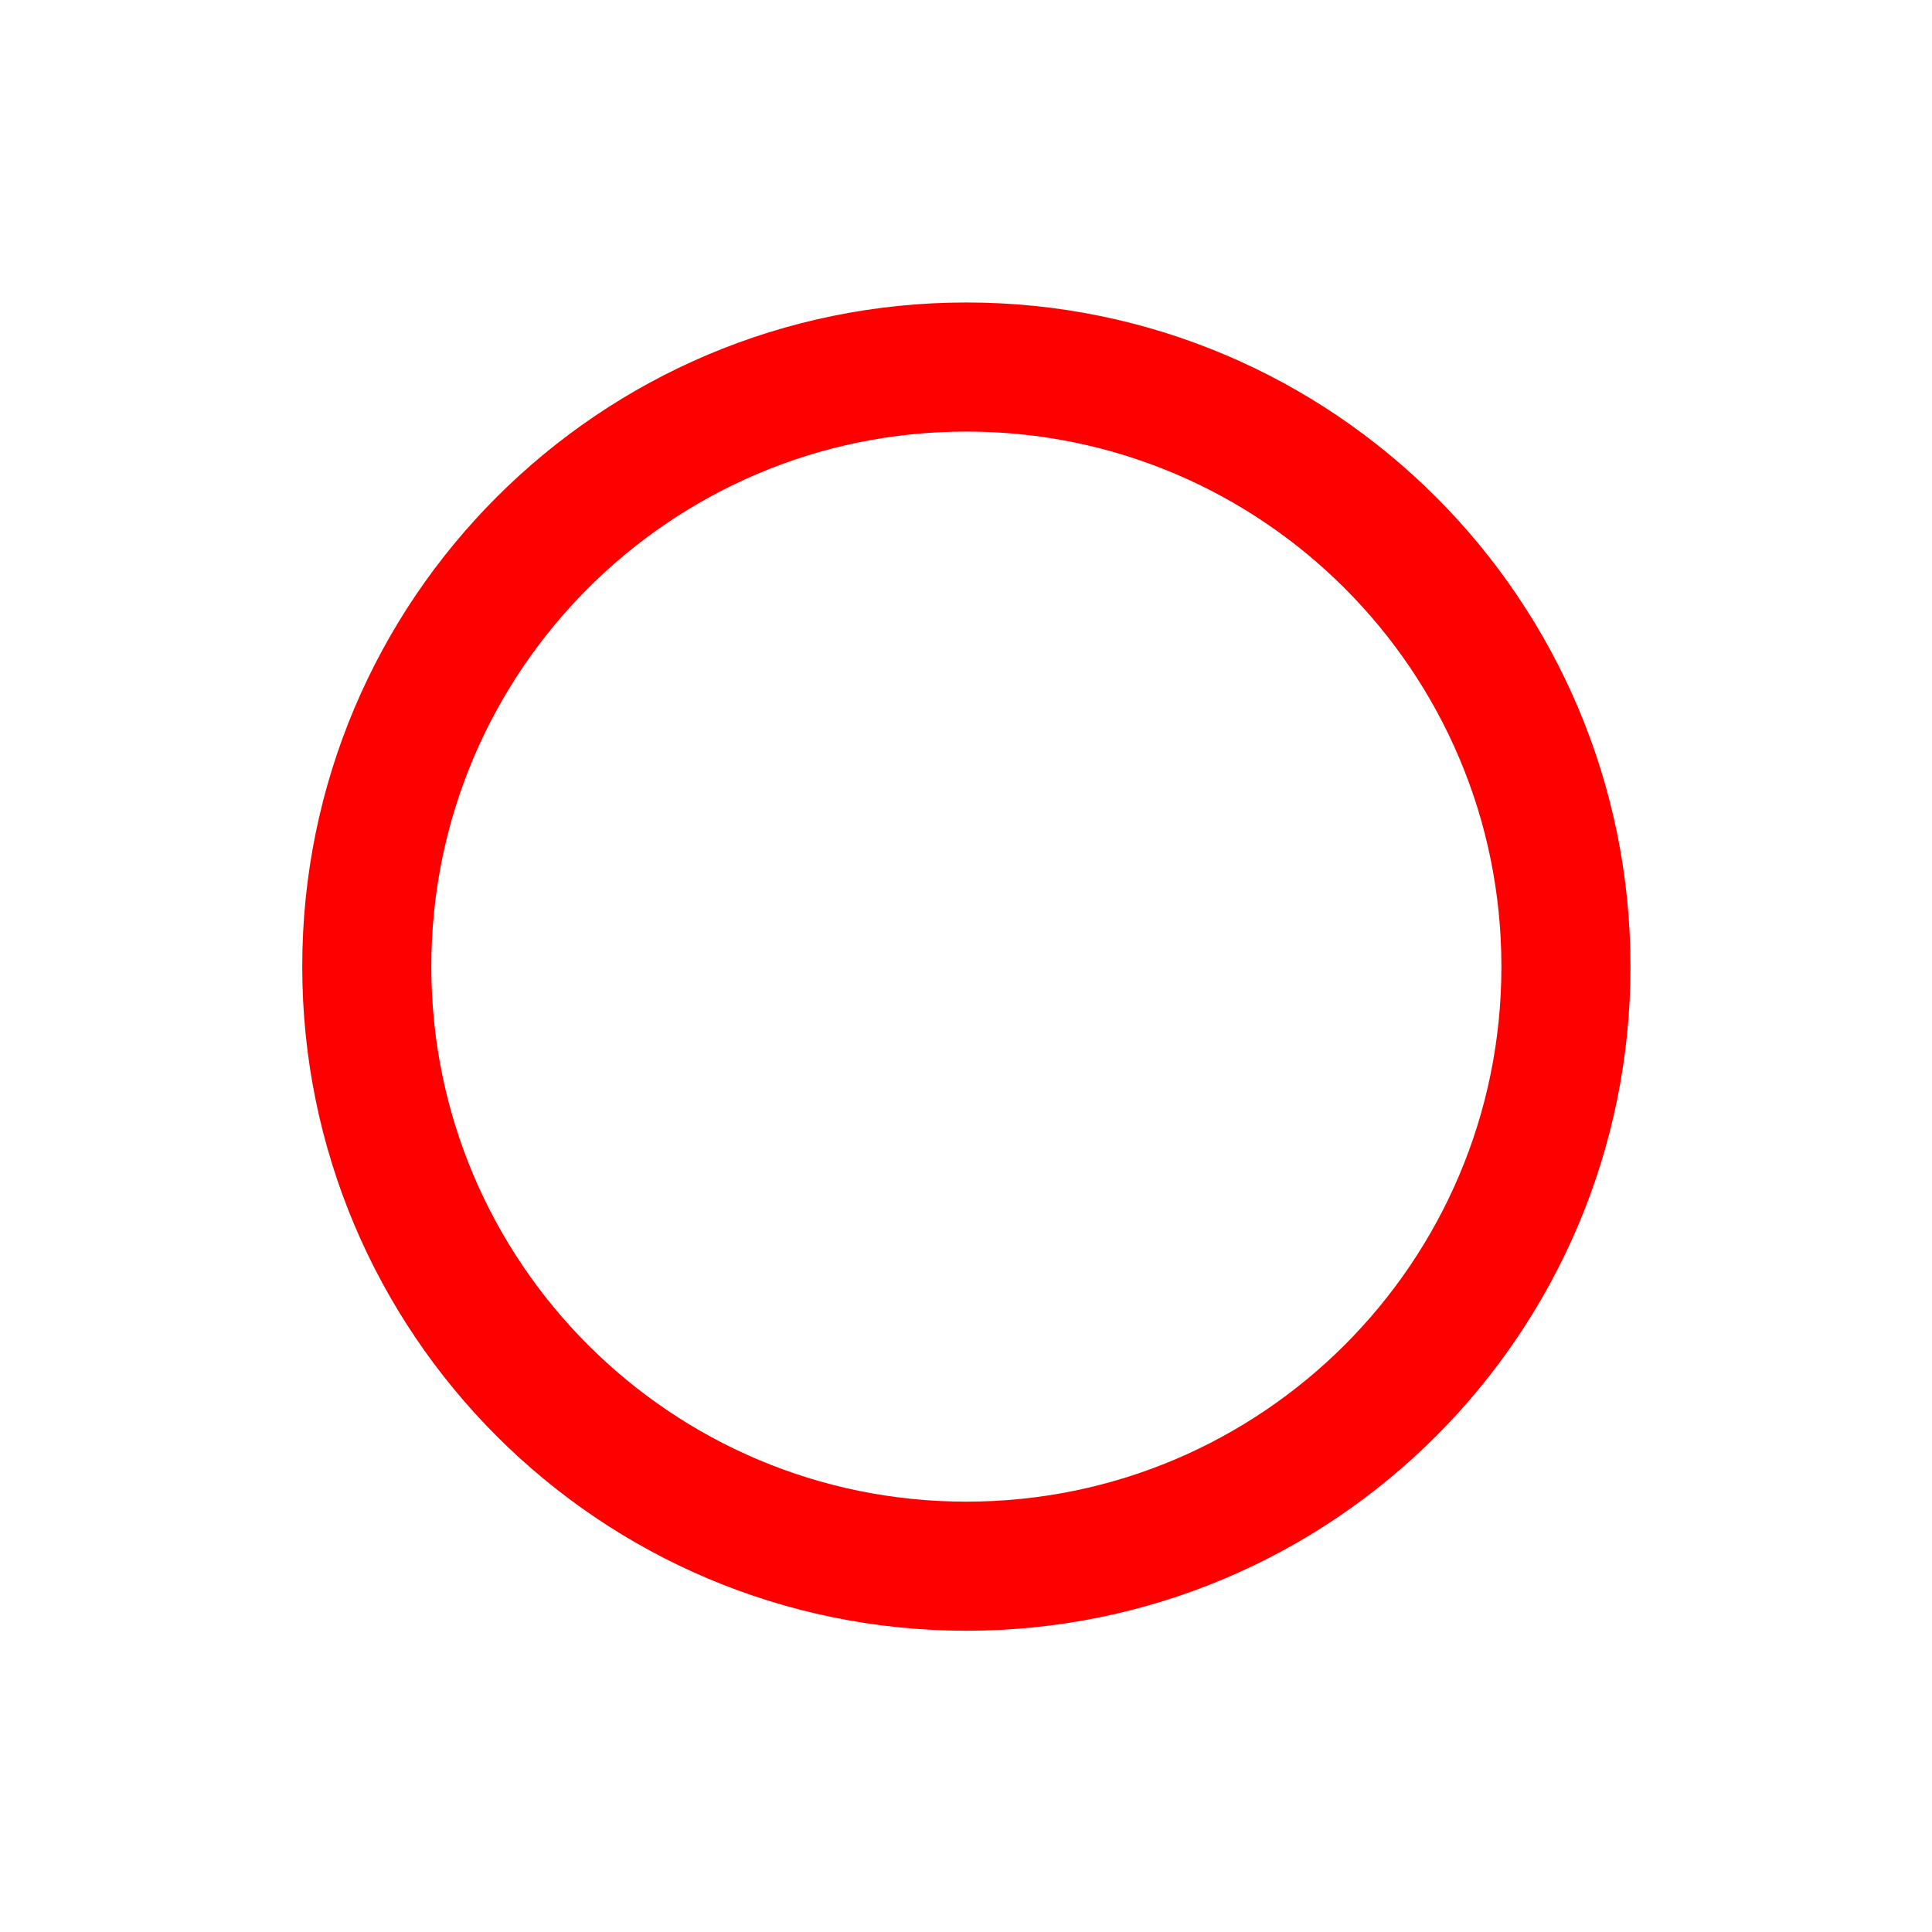
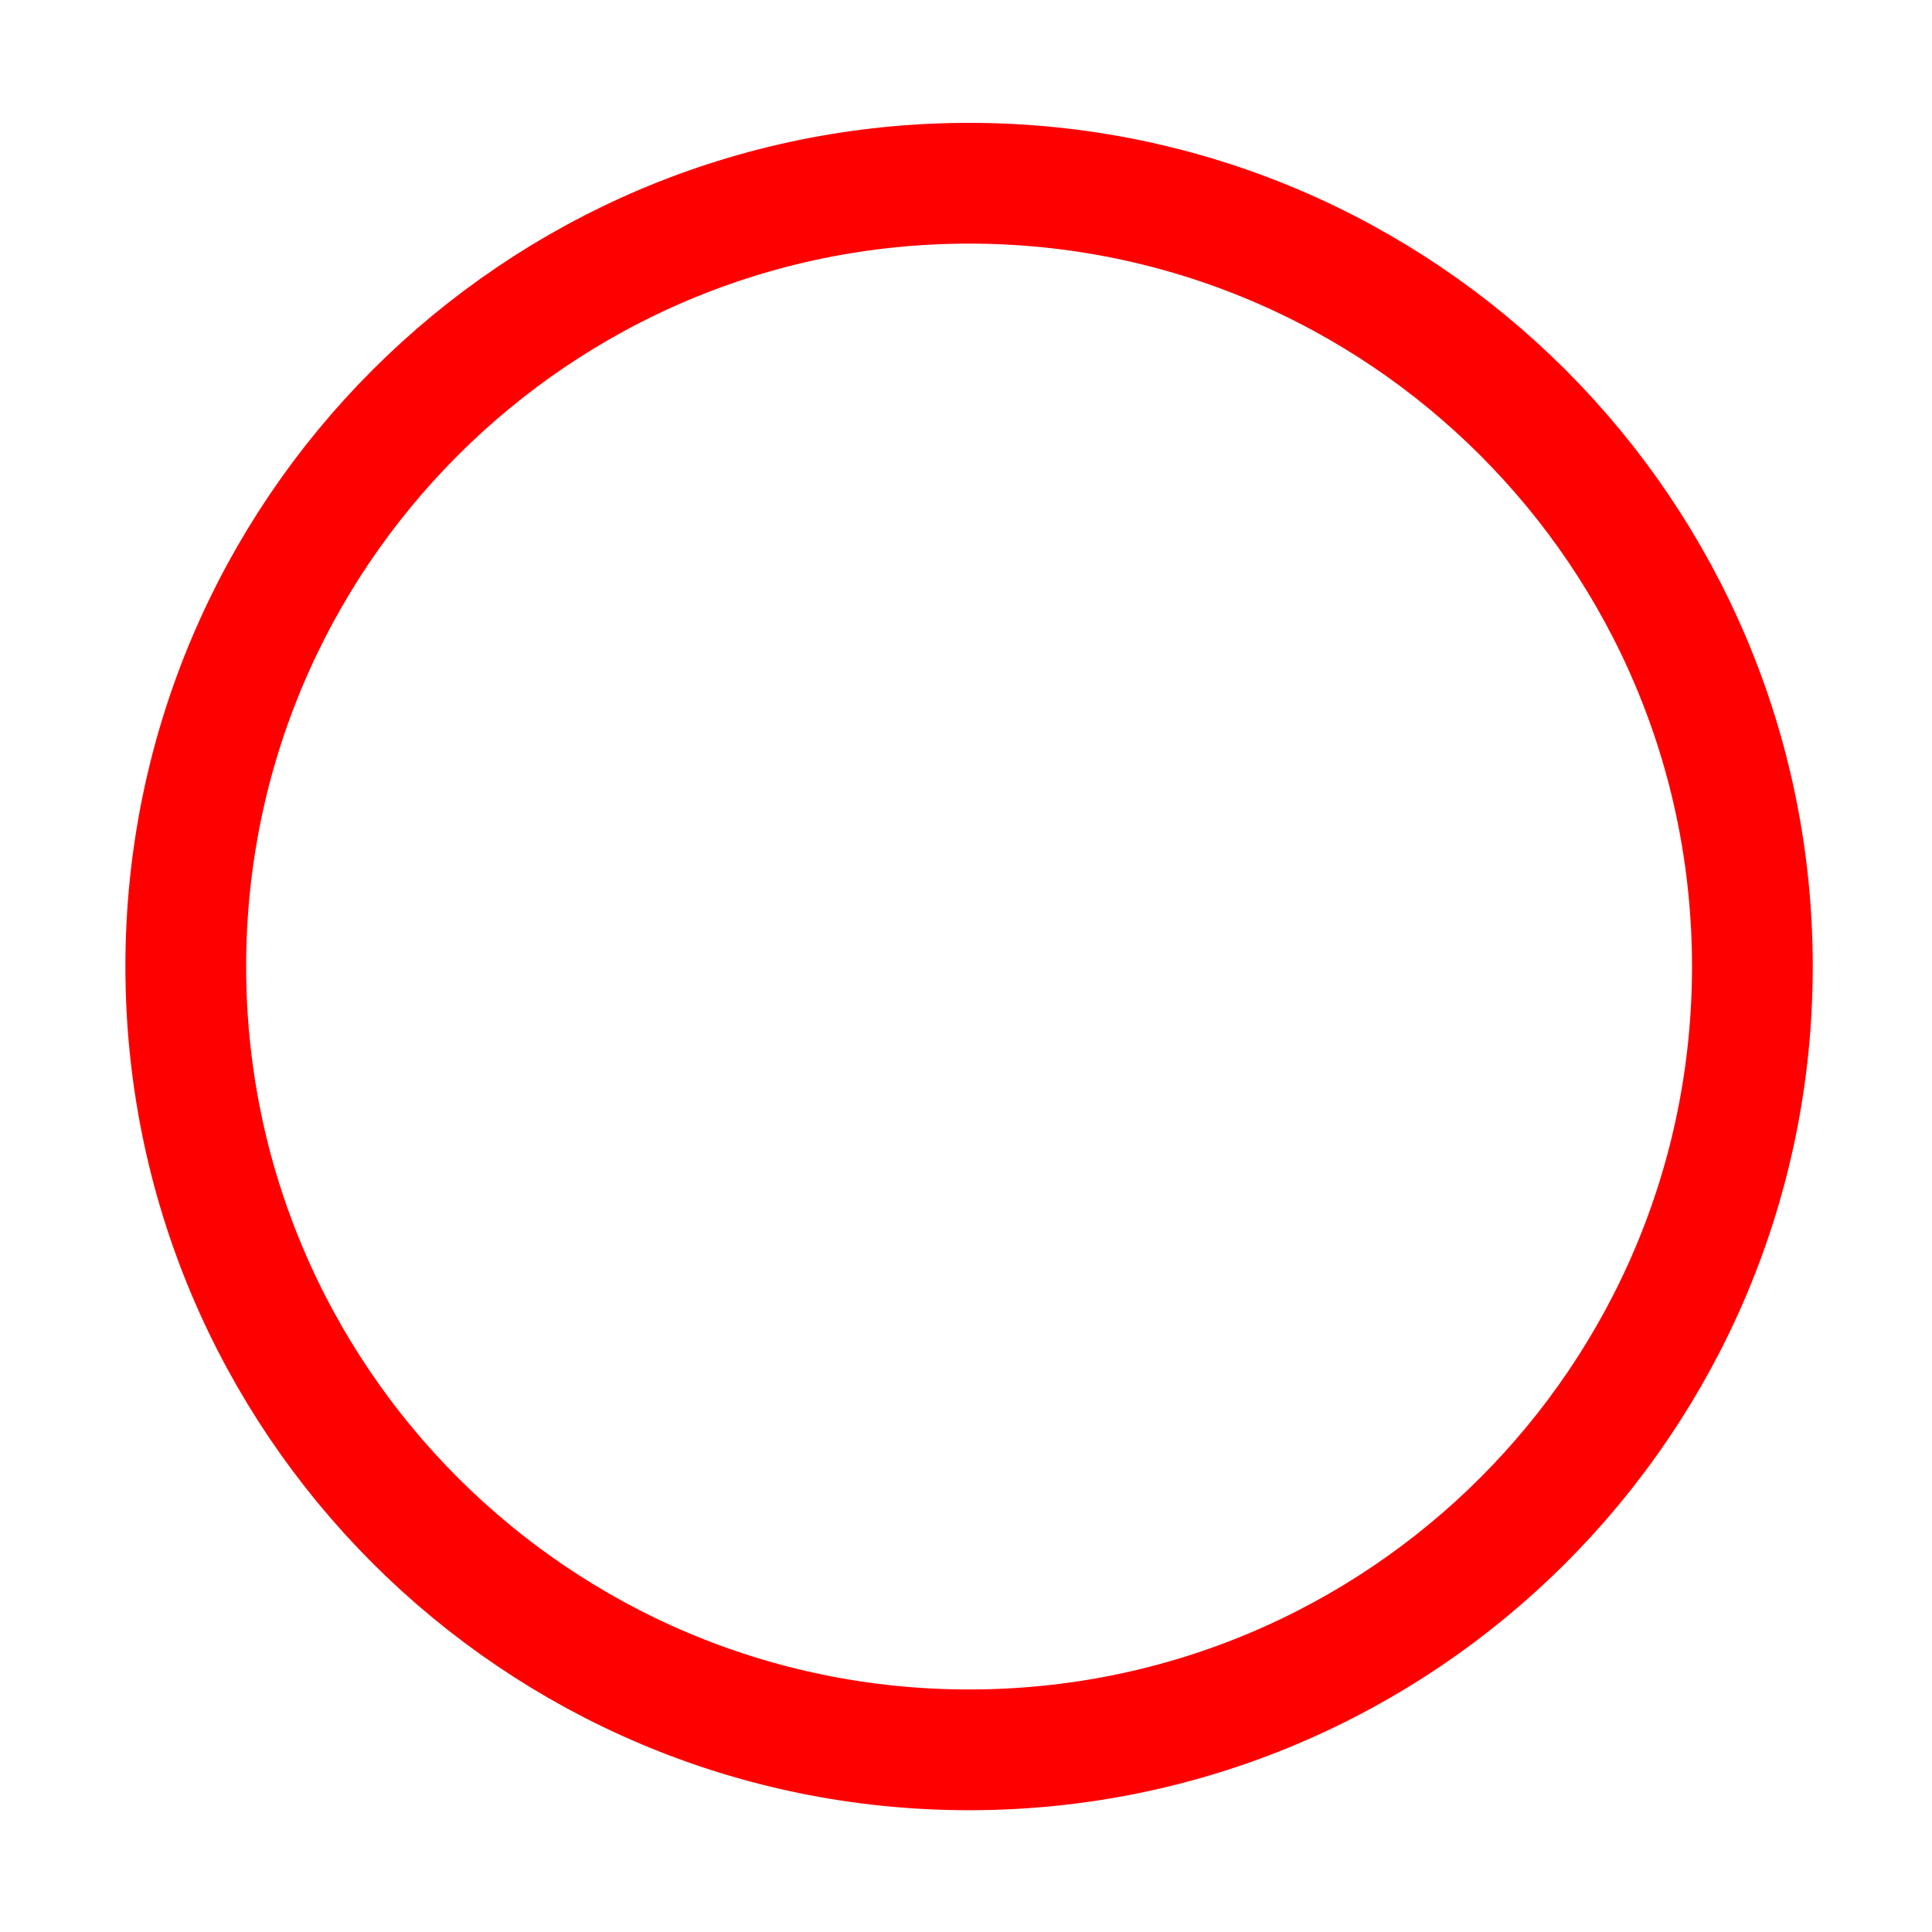
<svg xmlns="http://www.w3.org/2000/svg" width="32" height="32" viewBox="0 0 32 32" id="svg2" version="1.1">
  <defs id="defs4" />
  <g id="layer1" transform="translate(0,-1020.362)">
-     <ellipse style="opacity:1;fill:#000000;fill-opacity:0;stroke:#ff0000;stroke-width:2.138;stroke-miterlimit:4;stroke-dasharray:none;stroke-opacity:1" id="path4138" cx="16.006" cy="1036.372" rx="9.931" ry="9.931" />
+     <circle style="opacity:1;fill:#000000;fill-opacity:0;stroke:#ff0000;stroke-width:2;stroke-miterlimit:4;stroke-dasharray:none;stroke-opacity:1" id="path4138" cx="16.051" cy="1036.371" r="12.974" />
  </g>
</svg>
